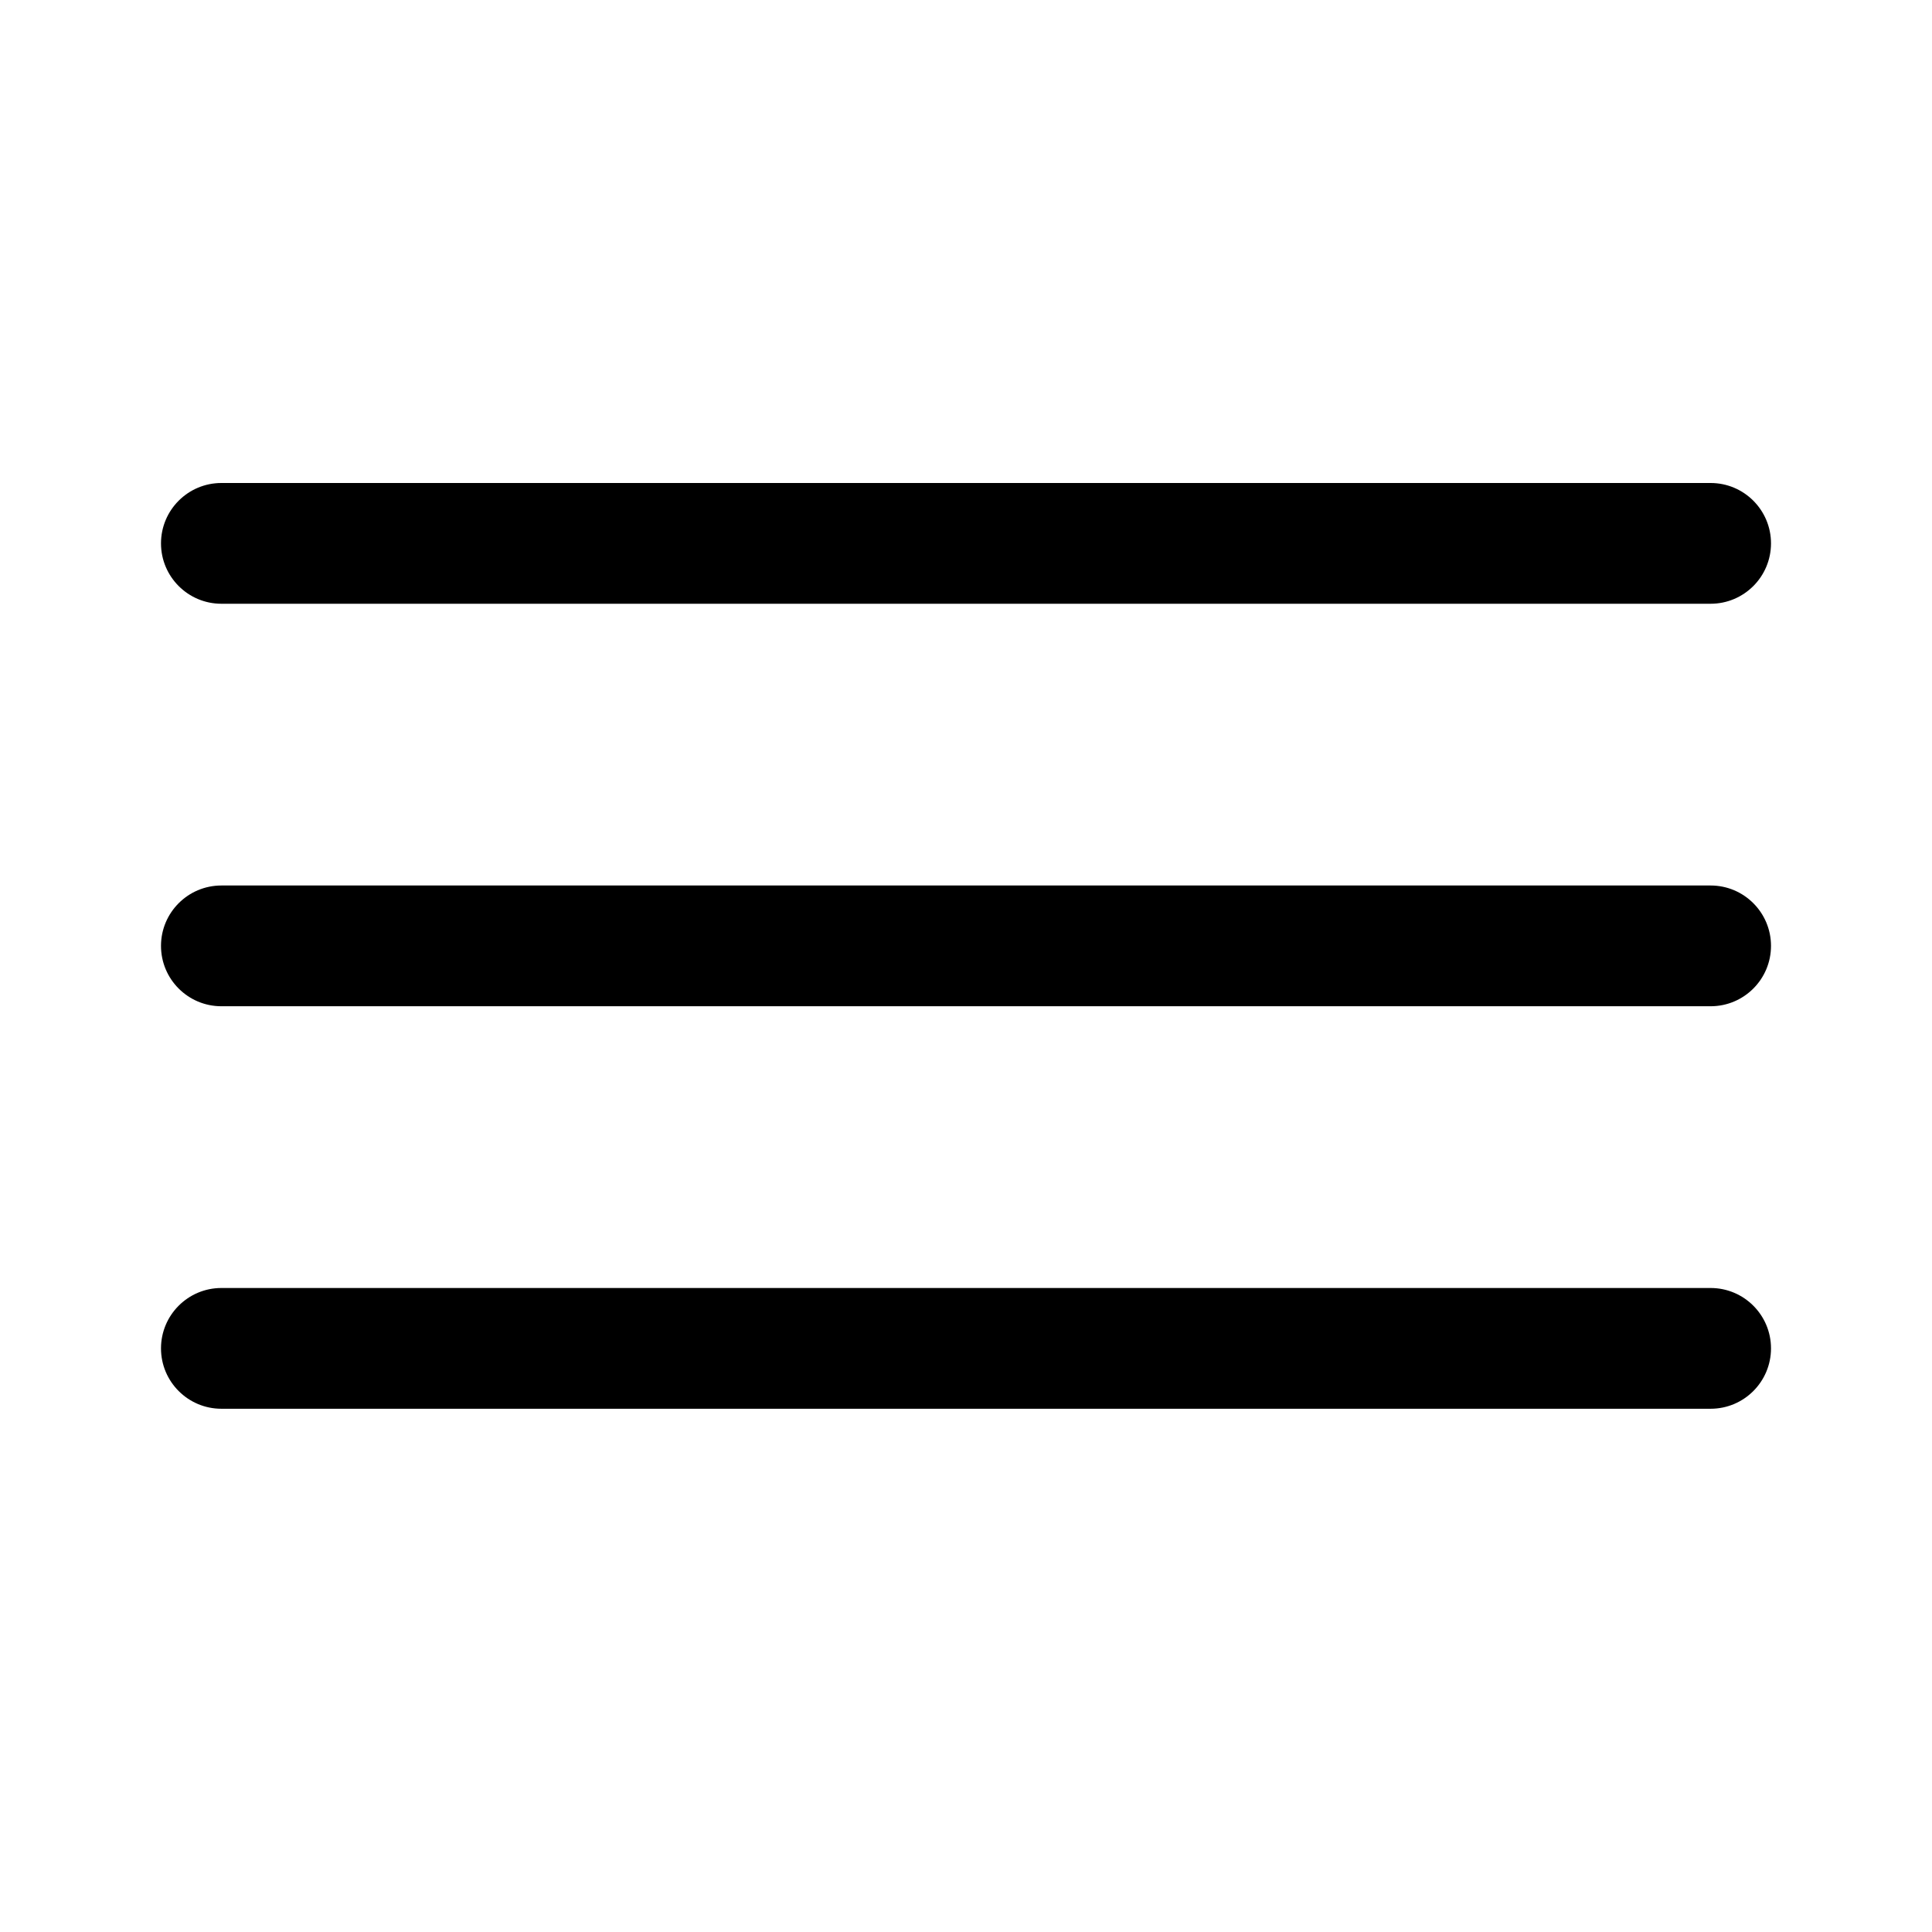
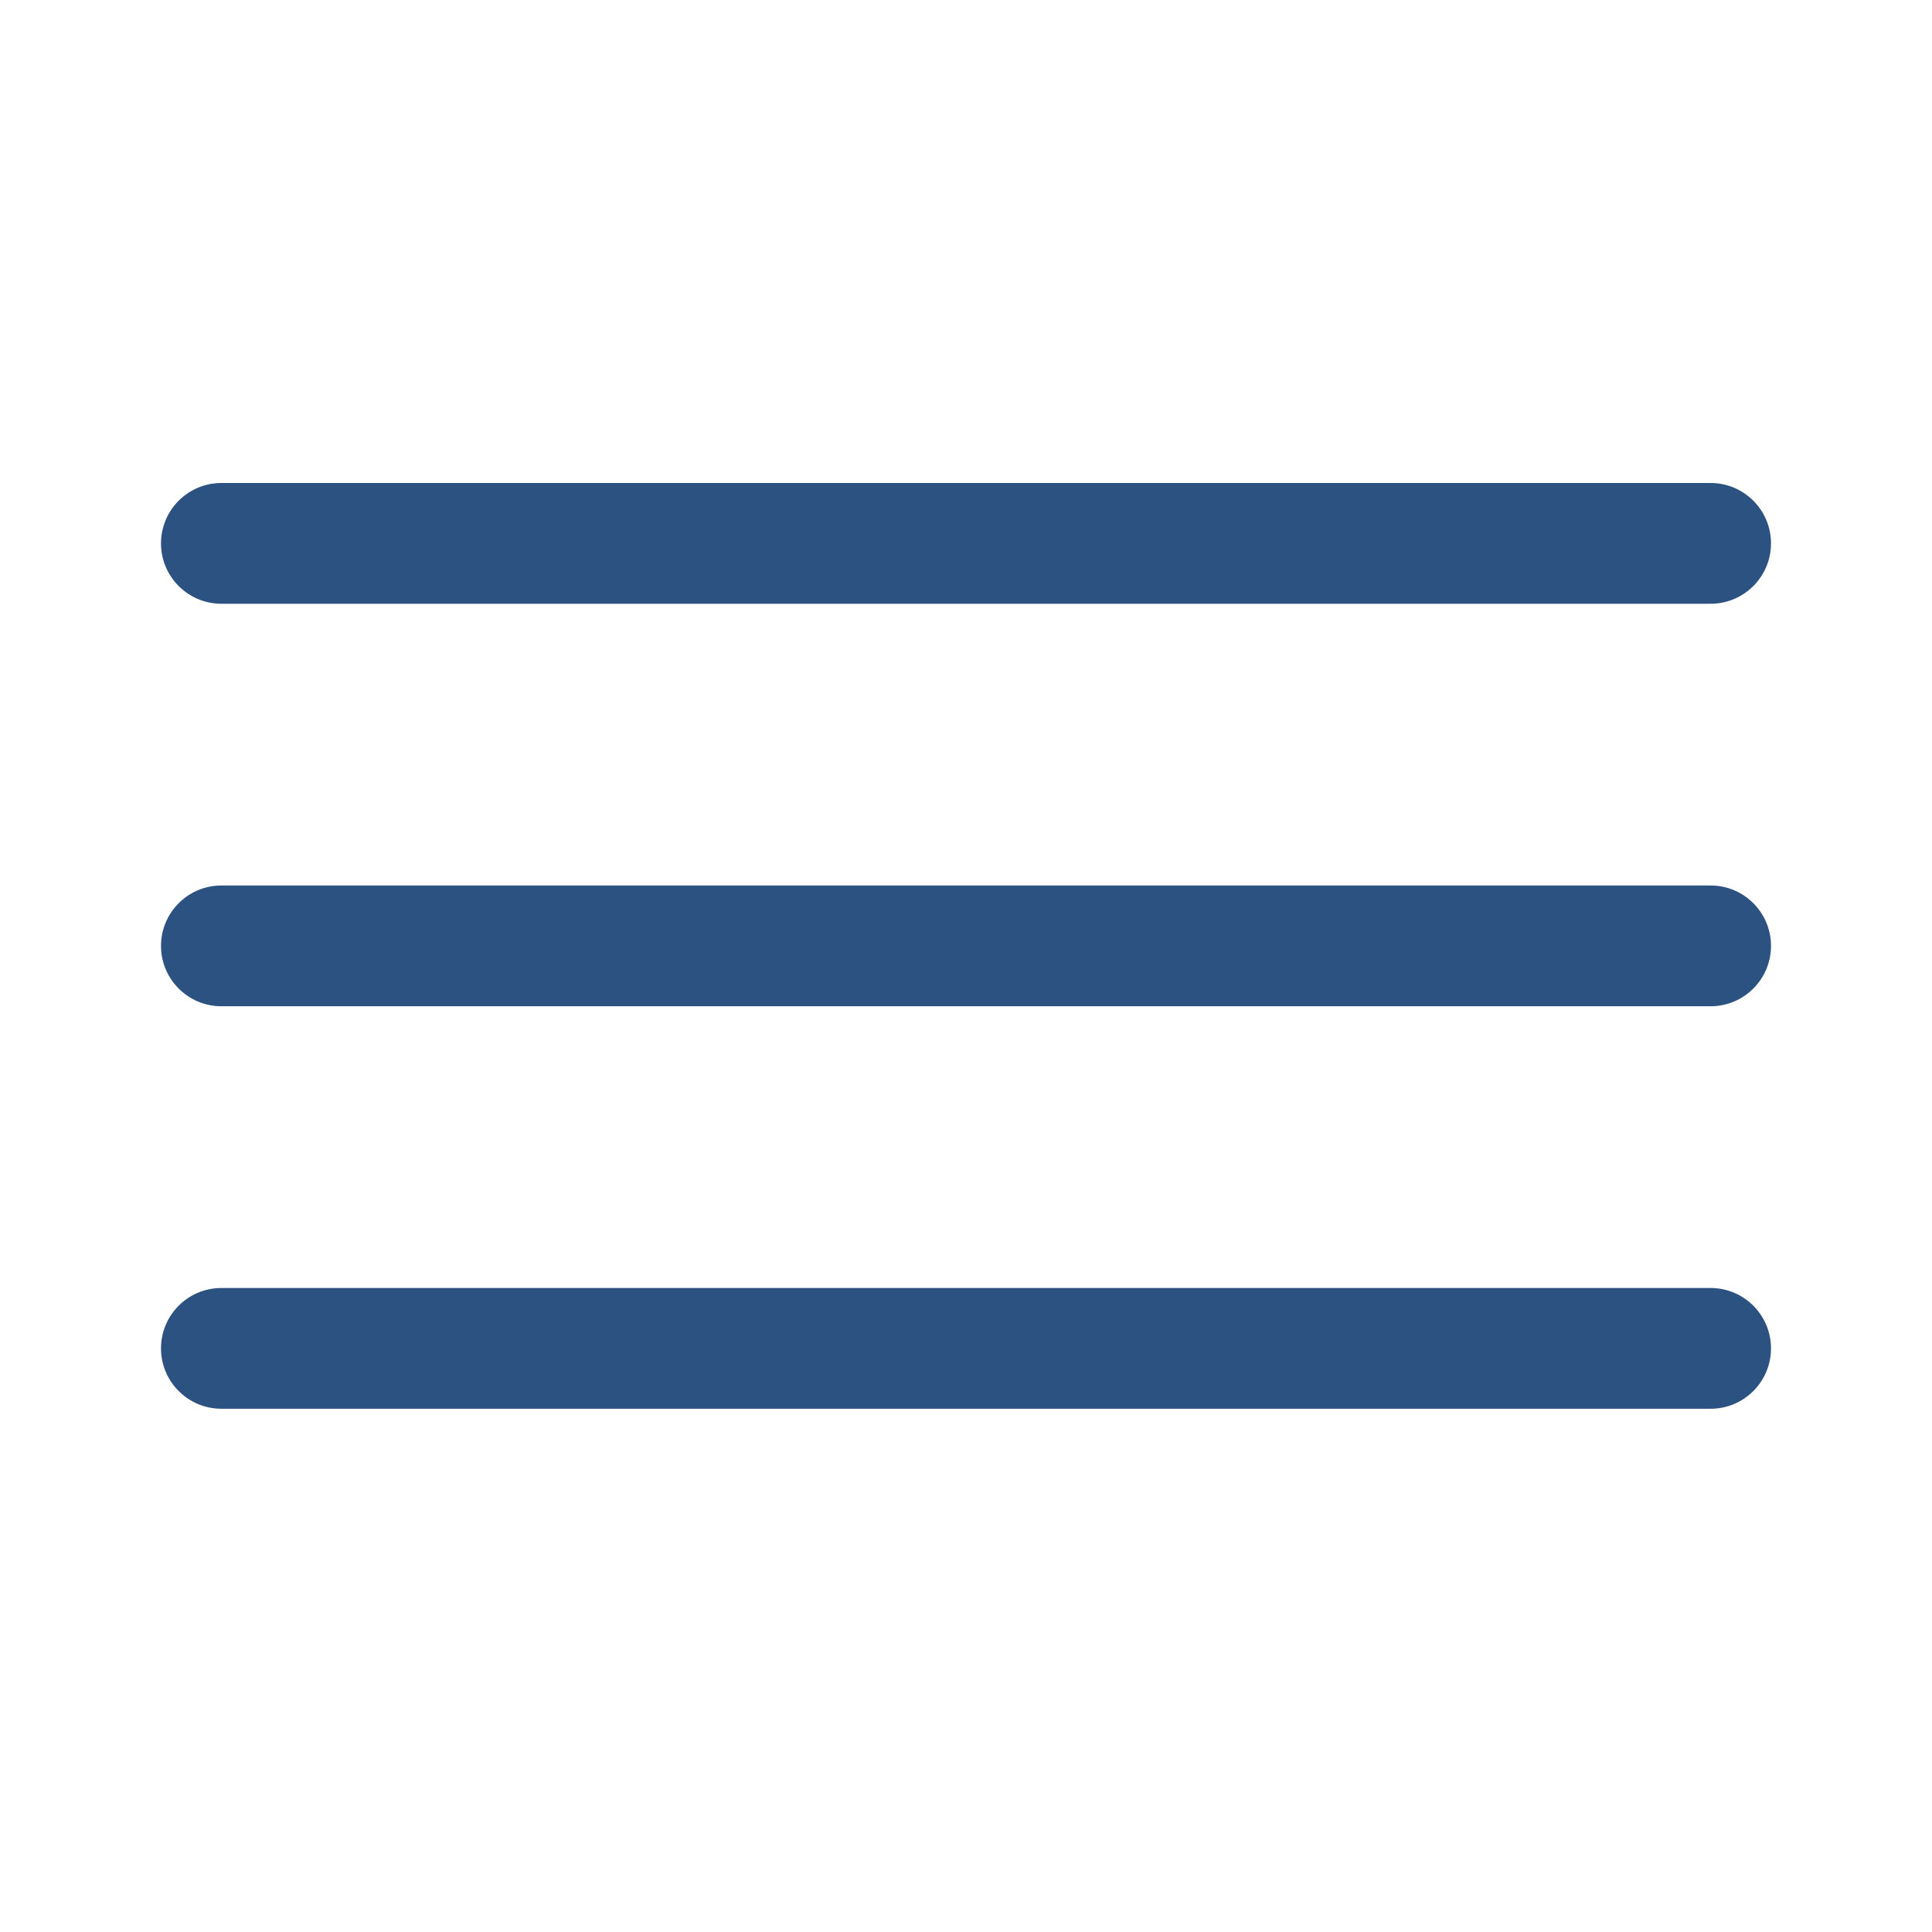
- <svg xmlns="http://www.w3.org/2000/svg" clip-rule="evenodd" fill-rule="evenodd" stroke-linejoin="round" stroke-miterlimit="2" viewBox="0 0 24 24">
-   <path d="m22 16.75c0-.414-.336-.75-.75-.75h-18.5c-.414 0-.75.336-.75.75s.336.75.75.75h18.5c.414 0 .75-.336.75-.75zm0-5c0-.414-.336-.75-.75-.75h-18.5c-.414 0-.75.336-.75.75s.336.75.75.75h18.5c.414 0 .75-.336.75-.75zm0-5c0-.414-.336-.75-.75-.75h-18.5c-.414 0-.75.336-.75.75s.336.75.75.75h18.5c.414 0 .75-.336.75-.75z" fill-rule="nonzero" />
+ <svg xmlns="http://www.w3.org/2000/svg" clip-rule="evenodd" fill="#2C5282" stroke-linejoin="round" stroke-miterlimit="2" viewBox="0 0 24 24">
+   <path fill="#2C5282" d="m22 16.75c0-.414-.336-.75-.75-.75h-18.5c-.414 0-.75.336-.75.75s.336.75.75.75h18.5c.414 0 .75-.336.75-.75zm0-5c0-.414-.336-.75-.75-.75h-18.5c-.414 0-.75.336-.75.75s.336.75.75.75h18.5c.414 0 .75-.336.75-.75zm0-5c0-.414-.336-.75-.75-.75h-18.5c-.414 0-.75.336-.75.75s.336.75.75.75h18.5c.414 0 .75-.336.75-.75z" />
</svg>
